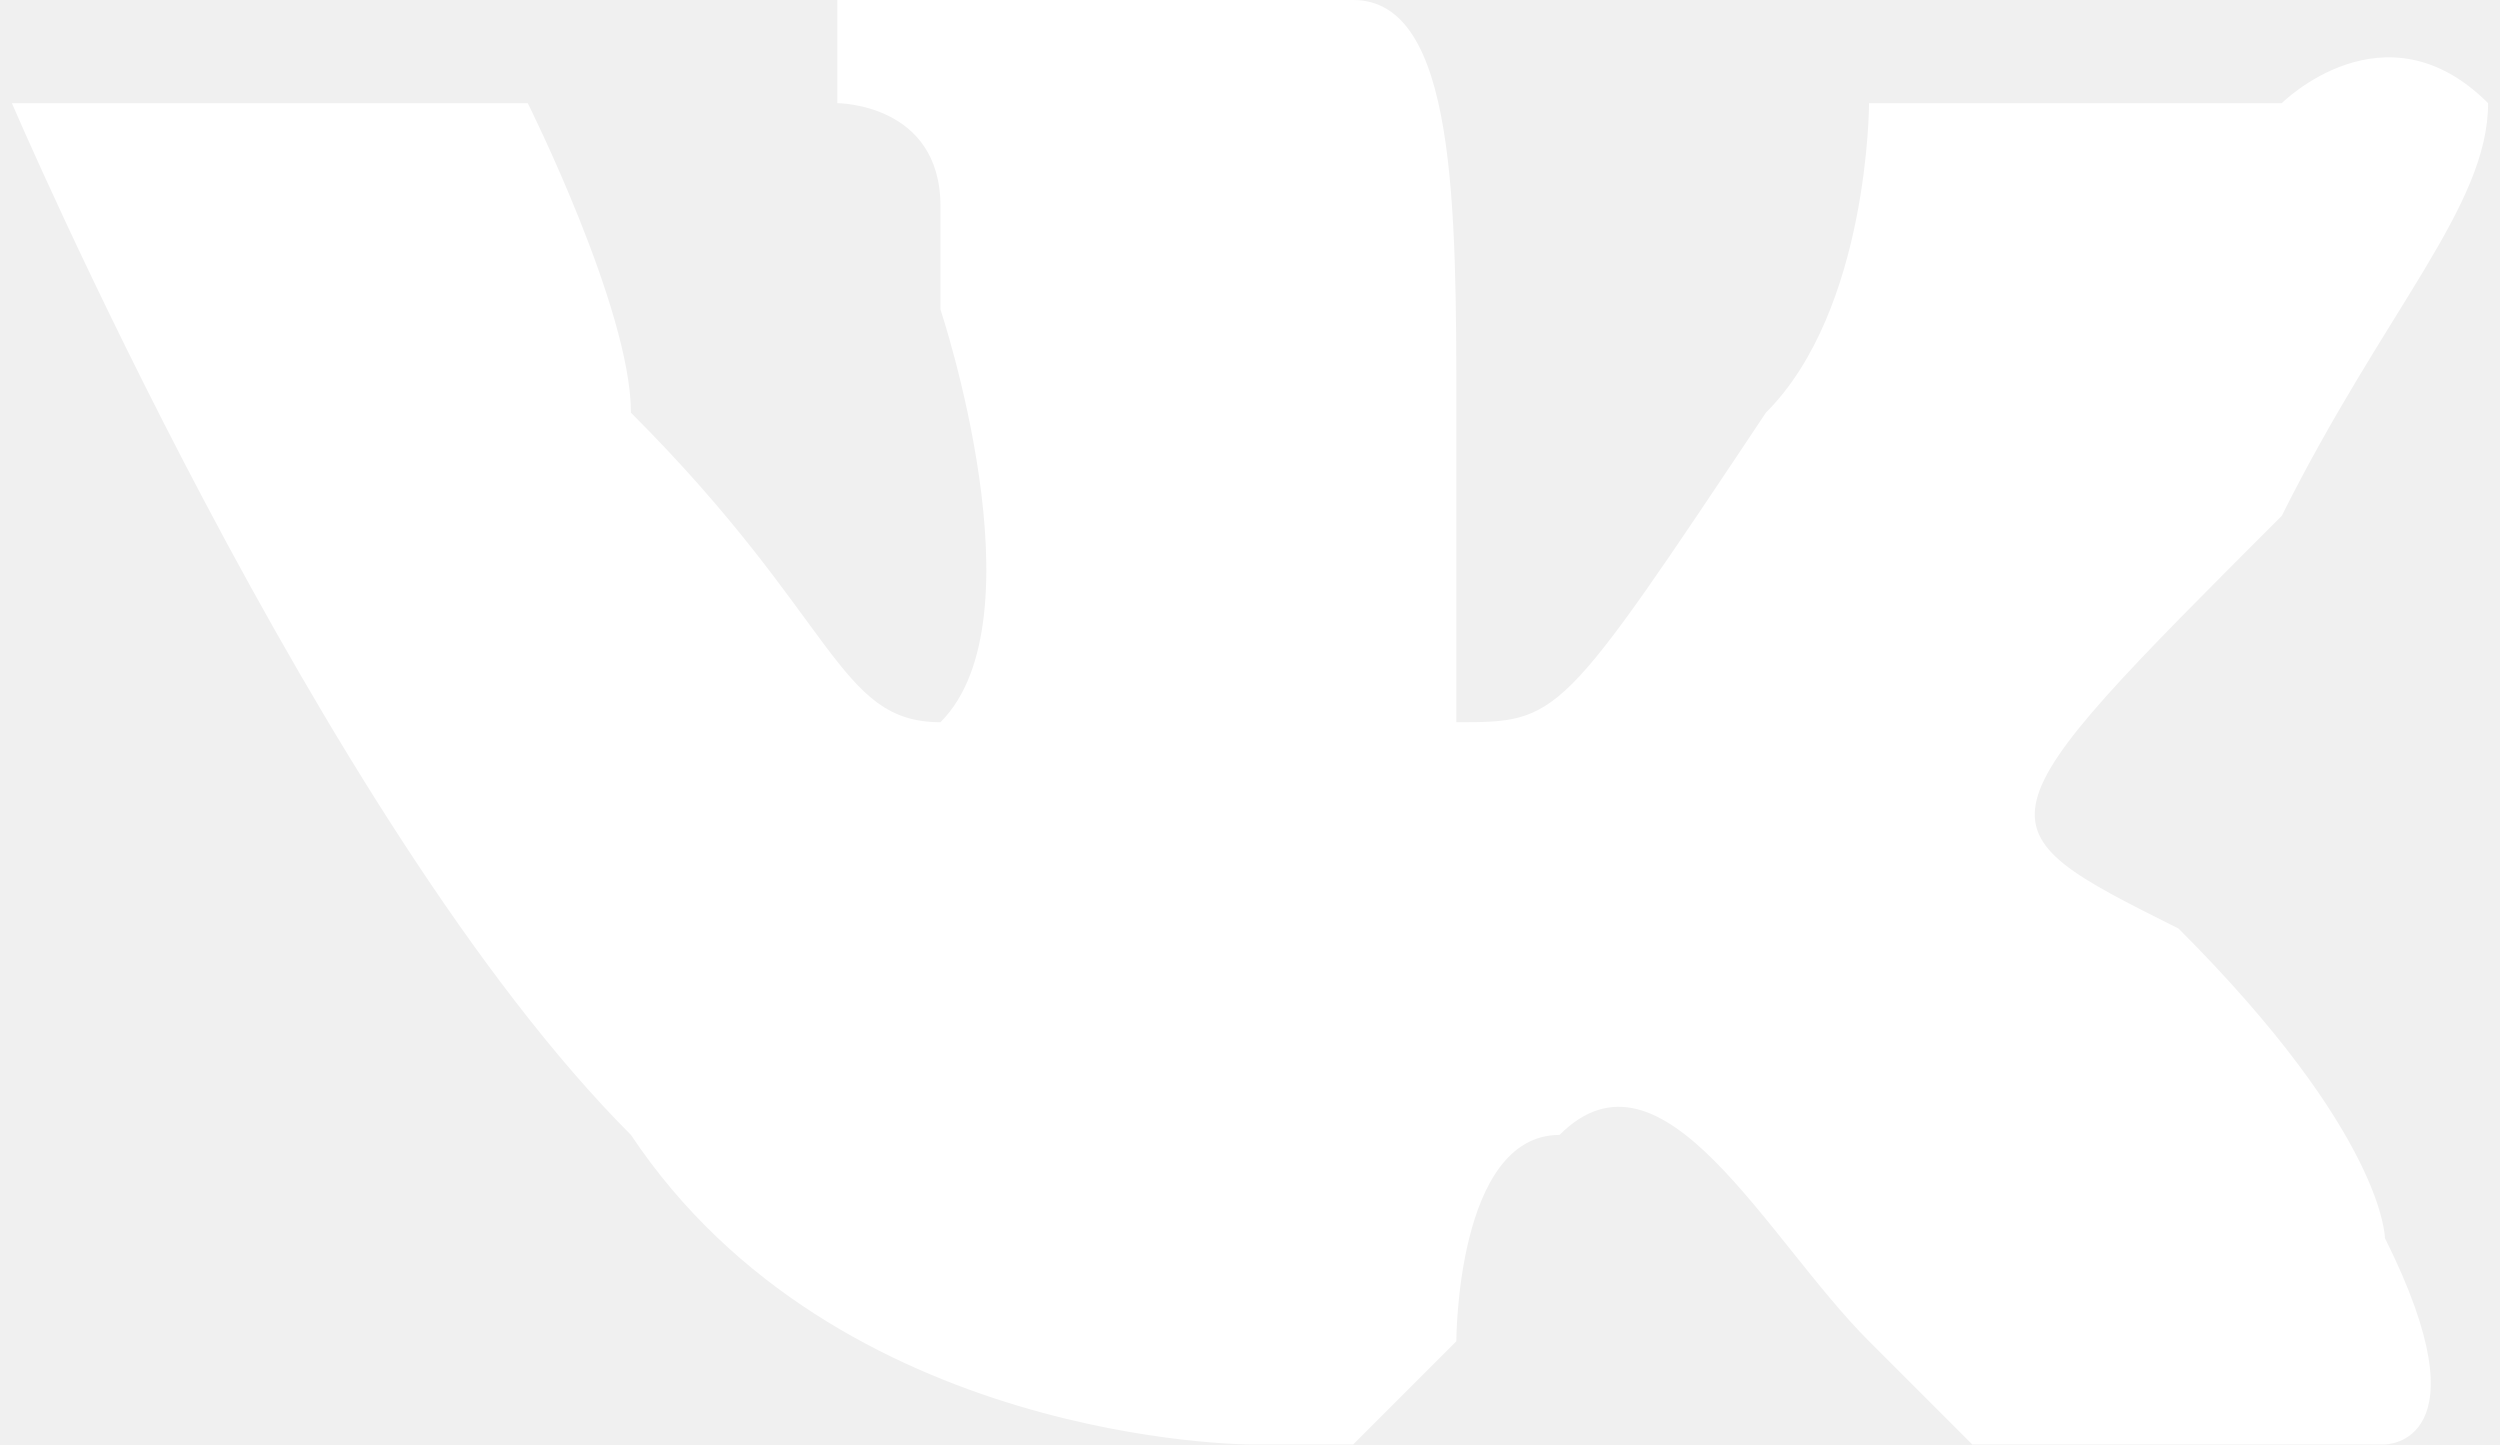
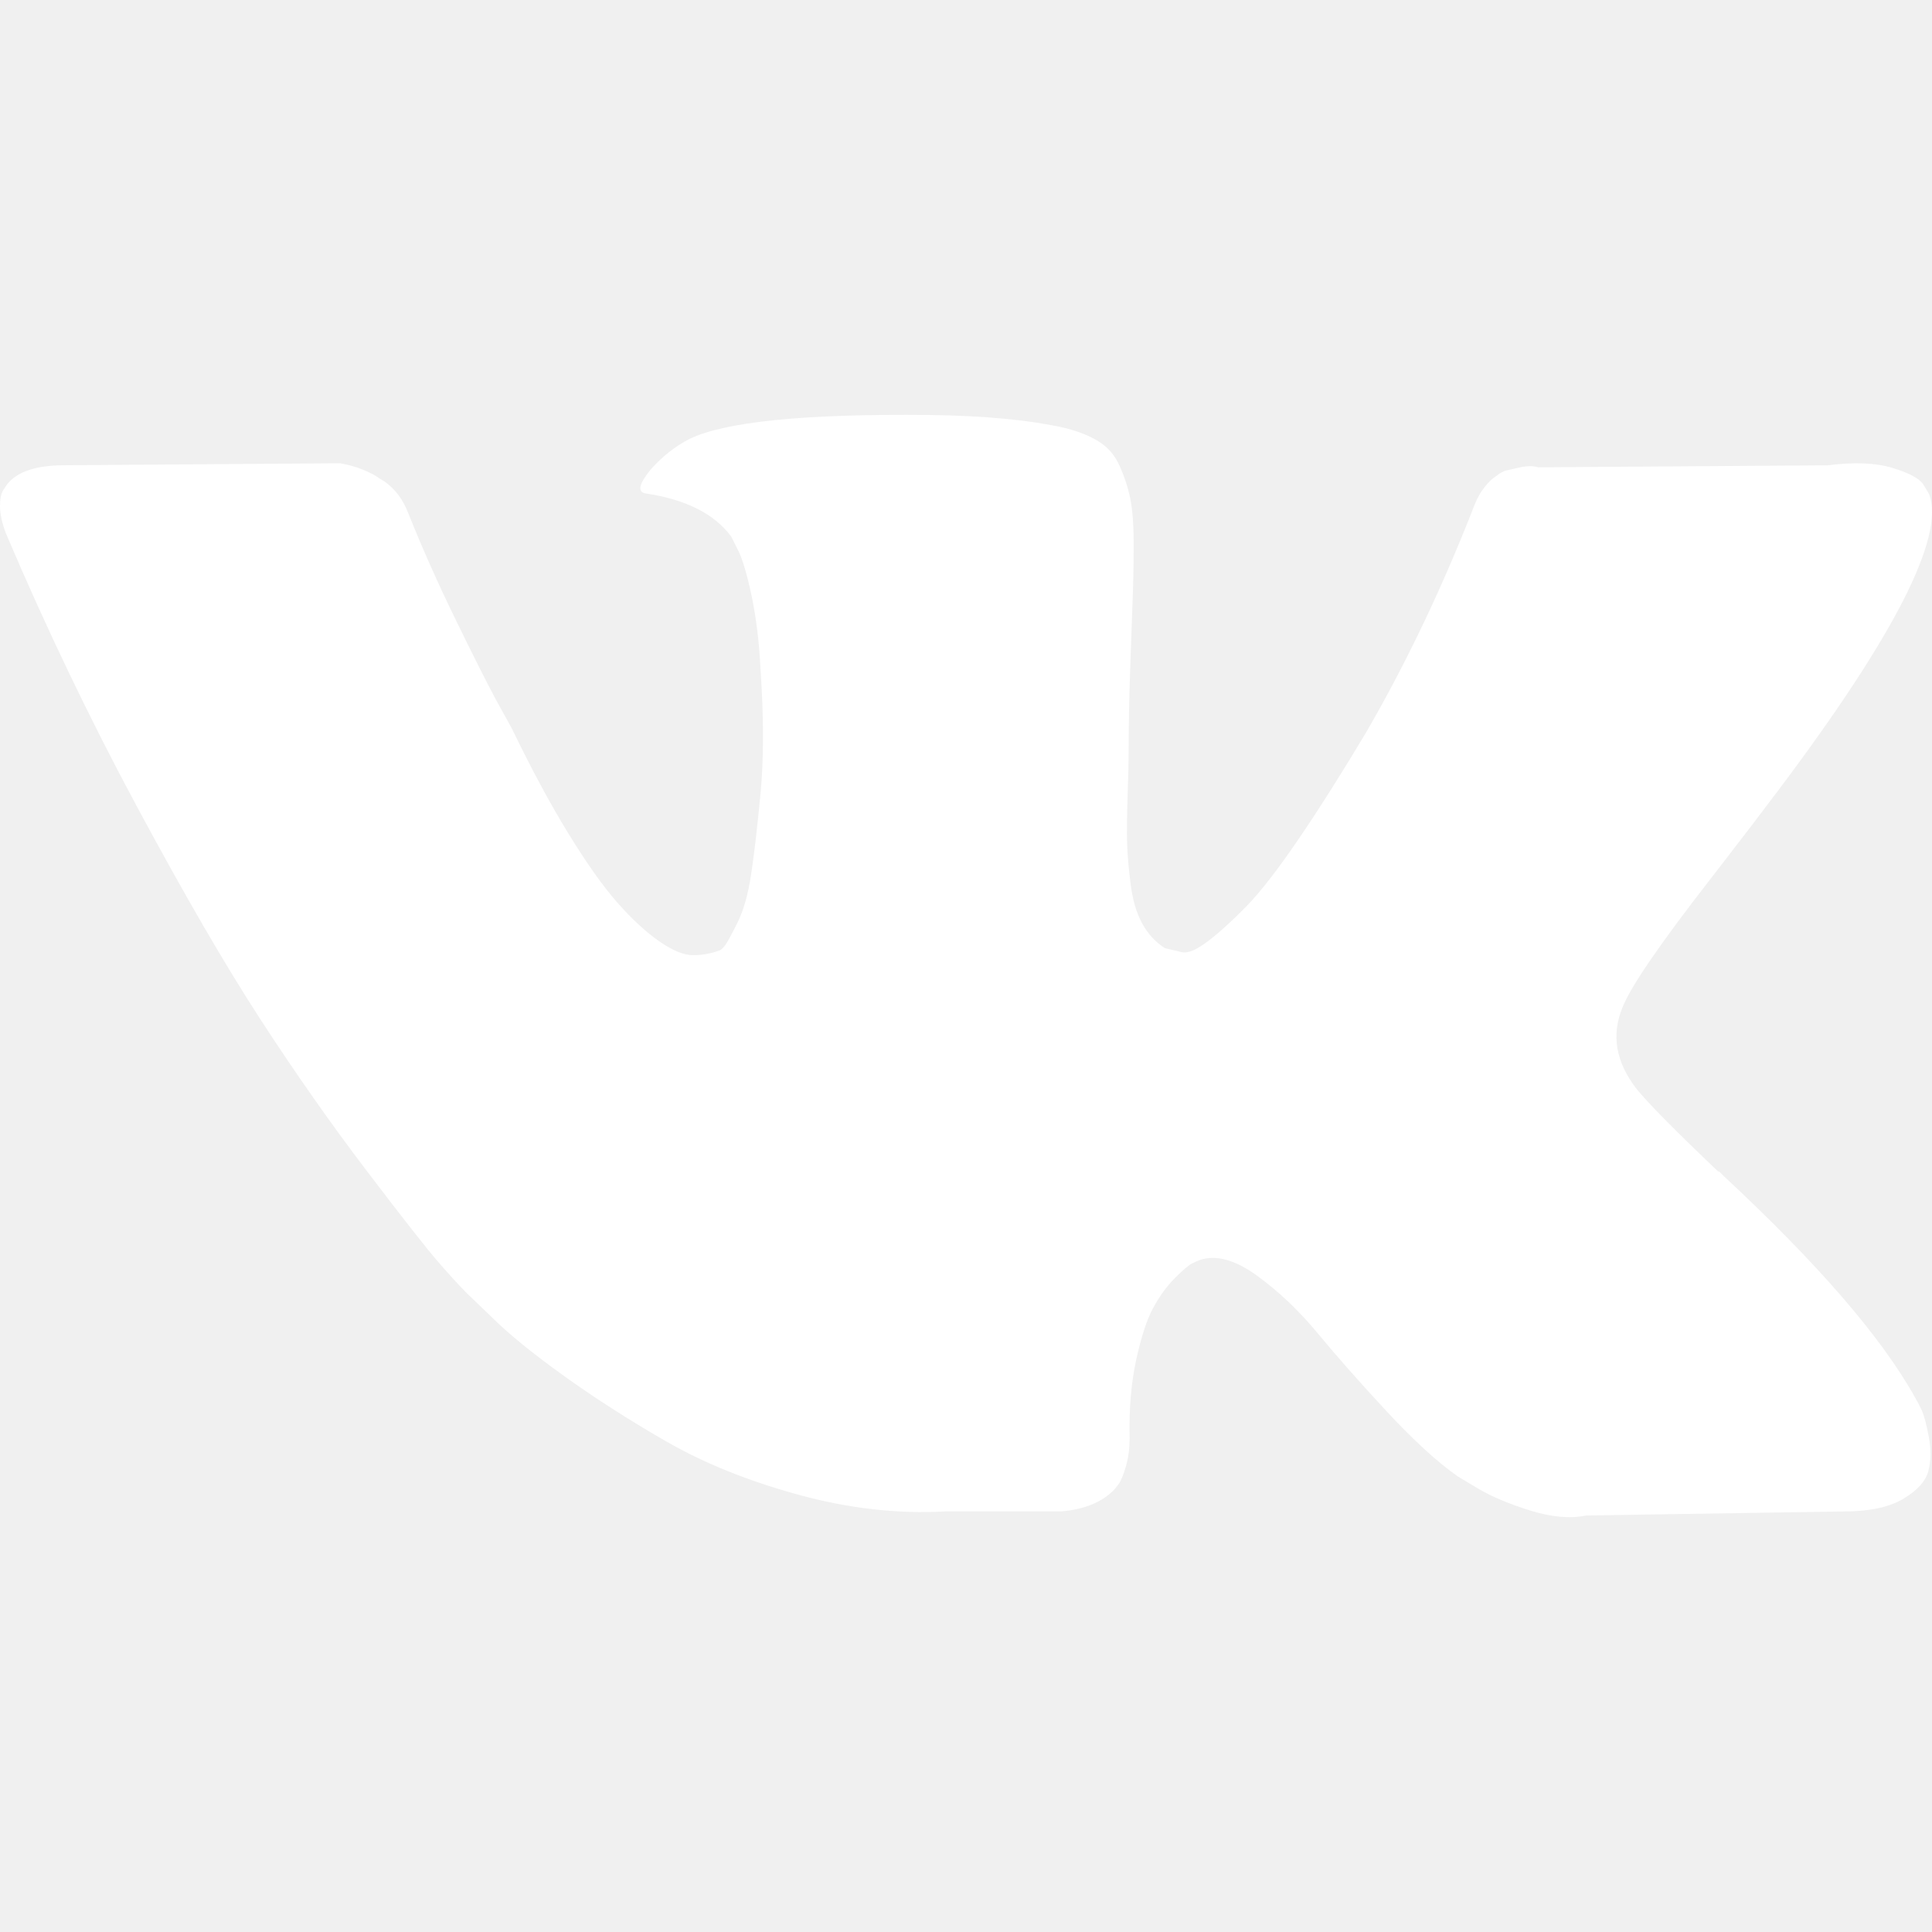
- <svg xmlns="http://www.w3.org/2000/svg" xml:space="preserve" width="135px" height="78px" version="1.1" style="shape-rendering:geometricPrecision; text-rendering:geometricPrecision; image-rendering:optimizeQuality; fill-rule:evenodd; clip-rule:evenodd" viewBox="0 0 24 14">
-   <defs>
-     <style type="text/css">
-    
-     .fil0 {fill:white}
-    
-   </style>
-   </defs>
-   <g id="Слой_x0020_1">
-     <path class="fil0" d="M12 14l1 0c0,0 0,0 1,-1 0,0 0,0 0,0 0,0 0,-2 1,-2 1,-1 2,1 3,2 1,1 1,1 1,1l4 0c0,0 1,0 0,-2 0,0 0,-1 -2,-3 -2,-1 -2,-1 1,-4 1,-2 2,-3 2,-4 -1,-1 -2,0 -2,0l-3 0c0,0 0,0 -1,0 0,0 0,0 0,0 0,0 0,2 -1,3 -2,3 -2,3 -3,3 0,-1 0,-2 0,-3 0,-2 0,-4 -1,-4 0,0 -1,0 -2,0 -1,0 -2,0 -3,0 0,1 0,1 0,1 0,0 1,0 1,1 0,0 0,1 0,1 0,0 1,3 0,4 -1,0 -1,-1 -3,-3 0,-1 -1,-3 -1,-3 0,0 0,0 0,0 -1,0 -1,0 -1,0l-3 0c0,0 -1,0 -1,0 0,0 0,0 0,0 0,0 3,7 6,10 2,3 6,3 6,3z" />
+ <svg xmlns="http://www.w3.org/2000/svg" version="1.1" id="Capa_1" x="0px" y="0px" width="548.358px" height="548.358px" viewBox="0 0 548.358 548.358" style="enable-background:new 0 0 548.358 548.358;" xml:space="preserve">
+   <g fill="#FFFFFF">
+     <path d="M545.451,400.298c-0.664-1.431-1.283-2.618-1.858-3.569c-9.514-17.135-27.695-38.167-54.532-63.102l-0.567-0.571   l-0.284-0.28l-0.287-0.287h-0.288c-12.18-11.611-19.893-19.418-23.123-23.415c-5.91-7.614-7.234-15.321-4.004-23.13   c2.282-5.9,10.854-18.36,25.696-37.397c7.807-10.089,13.99-18.175,18.556-24.267c32.931-43.78,47.208-71.756,42.828-83.939   l-1.701-2.847c-1.143-1.714-4.093-3.282-8.846-4.712c-4.764-1.427-10.853-1.663-18.278-0.712l-82.224,0.568   c-1.332-0.472-3.234-0.428-5.712,0.144c-2.475,0.572-3.713,0.859-3.713,0.859l-1.431,0.715l-1.136,0.859   c-0.952,0.568-1.999,1.567-3.142,2.995c-1.137,1.423-2.088,3.093-2.848,4.996c-8.952,23.031-19.13,44.444-30.553,64.238   c-7.043,11.803-13.511,22.032-19.418,30.693c-5.899,8.658-10.848,15.037-14.842,19.126c-4,4.093-7.61,7.372-10.852,9.849   c-3.237,2.478-5.708,3.525-7.419,3.142c-1.715-0.383-3.33-0.763-4.859-1.143c-2.663-1.714-4.805-4.045-6.42-6.995   c-1.622-2.95-2.714-6.663-3.285-11.136c-0.568-4.476-0.904-8.326-1-11.563c-0.089-3.233-0.048-7.806,0.145-13.706   c0.198-5.903,0.287-9.897,0.287-11.991c0-7.234,0.141-15.085,0.424-23.555c0.288-8.47,0.521-15.181,0.716-20.125   c0.194-4.949,0.284-10.185,0.284-15.705s-0.336-9.849-1-12.991c-0.656-3.138-1.663-6.184-2.99-9.137   c-1.335-2.95-3.289-5.232-5.853-6.852c-2.569-1.618-5.763-2.902-9.564-3.856c-10.089-2.283-22.936-3.518-38.547-3.71   c-35.401-0.38-58.148,1.906-68.236,6.855c-3.997,2.091-7.614,4.948-10.848,8.562c-3.427,4.189-3.905,6.475-1.431,6.851   c11.422,1.711,19.508,5.804,24.267,12.275l1.715,3.429c1.334,2.474,2.666,6.854,3.999,13.134c1.331,6.28,2.19,13.227,2.568,20.837   c0.95,13.897,0.95,25.793,0,35.689c-0.953,9.9-1.853,17.607-2.712,23.127c-0.859,5.52-2.143,9.993-3.855,13.418   c-1.715,3.426-2.856,5.52-3.428,6.28c-0.571,0.76-1.047,1.239-1.425,1.427c-2.474,0.948-5.047,1.431-7.71,1.431   c-2.667,0-5.901-1.334-9.707-4c-3.805-2.666-7.754-6.328-11.847-10.992c-4.093-4.665-8.709-11.184-13.85-19.558   c-5.137-8.374-10.467-18.271-15.987-29.691l-4.567-8.282c-2.855-5.328-6.755-13.086-11.704-23.267   c-4.952-10.185-9.329-20.037-13.134-29.554c-1.521-3.997-3.806-7.04-6.851-9.134l-1.429-0.859c-0.95-0.76-2.475-1.567-4.567-2.427   c-2.095-0.859-4.281-1.475-6.567-1.854l-78.229,0.568c-7.994,0-13.418,1.811-16.274,5.428l-1.143,1.711   C0.288,140.146,0,141.668,0,143.763c0,2.094,0.571,4.664,1.714,7.707c11.42,26.84,23.839,52.725,37.257,77.659   c13.418,24.934,25.078,45.019,34.973,60.237c9.897,15.229,19.985,29.602,30.264,43.112c10.279,13.515,17.083,22.176,20.412,25.981   c3.333,3.812,5.951,6.662,7.854,8.565l7.139,6.851c4.568,4.569,11.276,10.041,20.127,16.416   c8.853,6.379,18.654,12.659,29.408,18.85c10.756,6.181,23.269,11.225,37.546,15.126c14.275,3.905,28.169,5.472,41.684,4.716h32.834   c6.659-0.575,11.704-2.669,15.133-6.283l1.136-1.431c0.764-1.136,1.479-2.901,2.139-5.276c0.668-2.379,1-5,1-7.851   c-0.195-8.183,0.428-15.558,1.852-22.124c1.423-6.564,3.045-11.513,4.859-14.846c1.813-3.33,3.859-6.14,6.136-8.418   c2.282-2.283,3.908-3.666,4.862-4.142c0.948-0.479,1.705-0.804,2.276-0.999c4.568-1.522,9.944-0.048,16.136,4.429   c6.187,4.473,11.99,9.996,17.418,16.56c5.425,6.57,11.943,13.941,19.555,22.124c7.617,8.186,14.277,14.271,19.985,18.274   l5.708,3.426c3.812,2.286,8.761,4.38,14.853,6.283c6.081,1.902,11.409,2.378,15.984,1.427l73.087-1.14   c7.229,0,12.854-1.197,16.844-3.572c3.998-2.379,6.373-5,7.139-7.851c0.764-2.854,0.805-6.092,0.145-9.712   C546.782,404.25,546.115,401.725,545.451,400.298z" />
  </g>
+   <g>
+ </g>
+   <g>
+ </g>
+   <g>
+ </g>
+   <g>
+ </g>
+   <g>
+ </g>
+   <g>
+ </g>
+   <g>
+ </g>
+   <g>
+ </g>
+   <g>
+ </g>
+   <g>
+ </g>
+   <g>
+ </g>
+   <g>
+ </g>
+   <g>
+ </g>
+   <g>
+ </g>
+   <g>
+ </g>
</svg>
